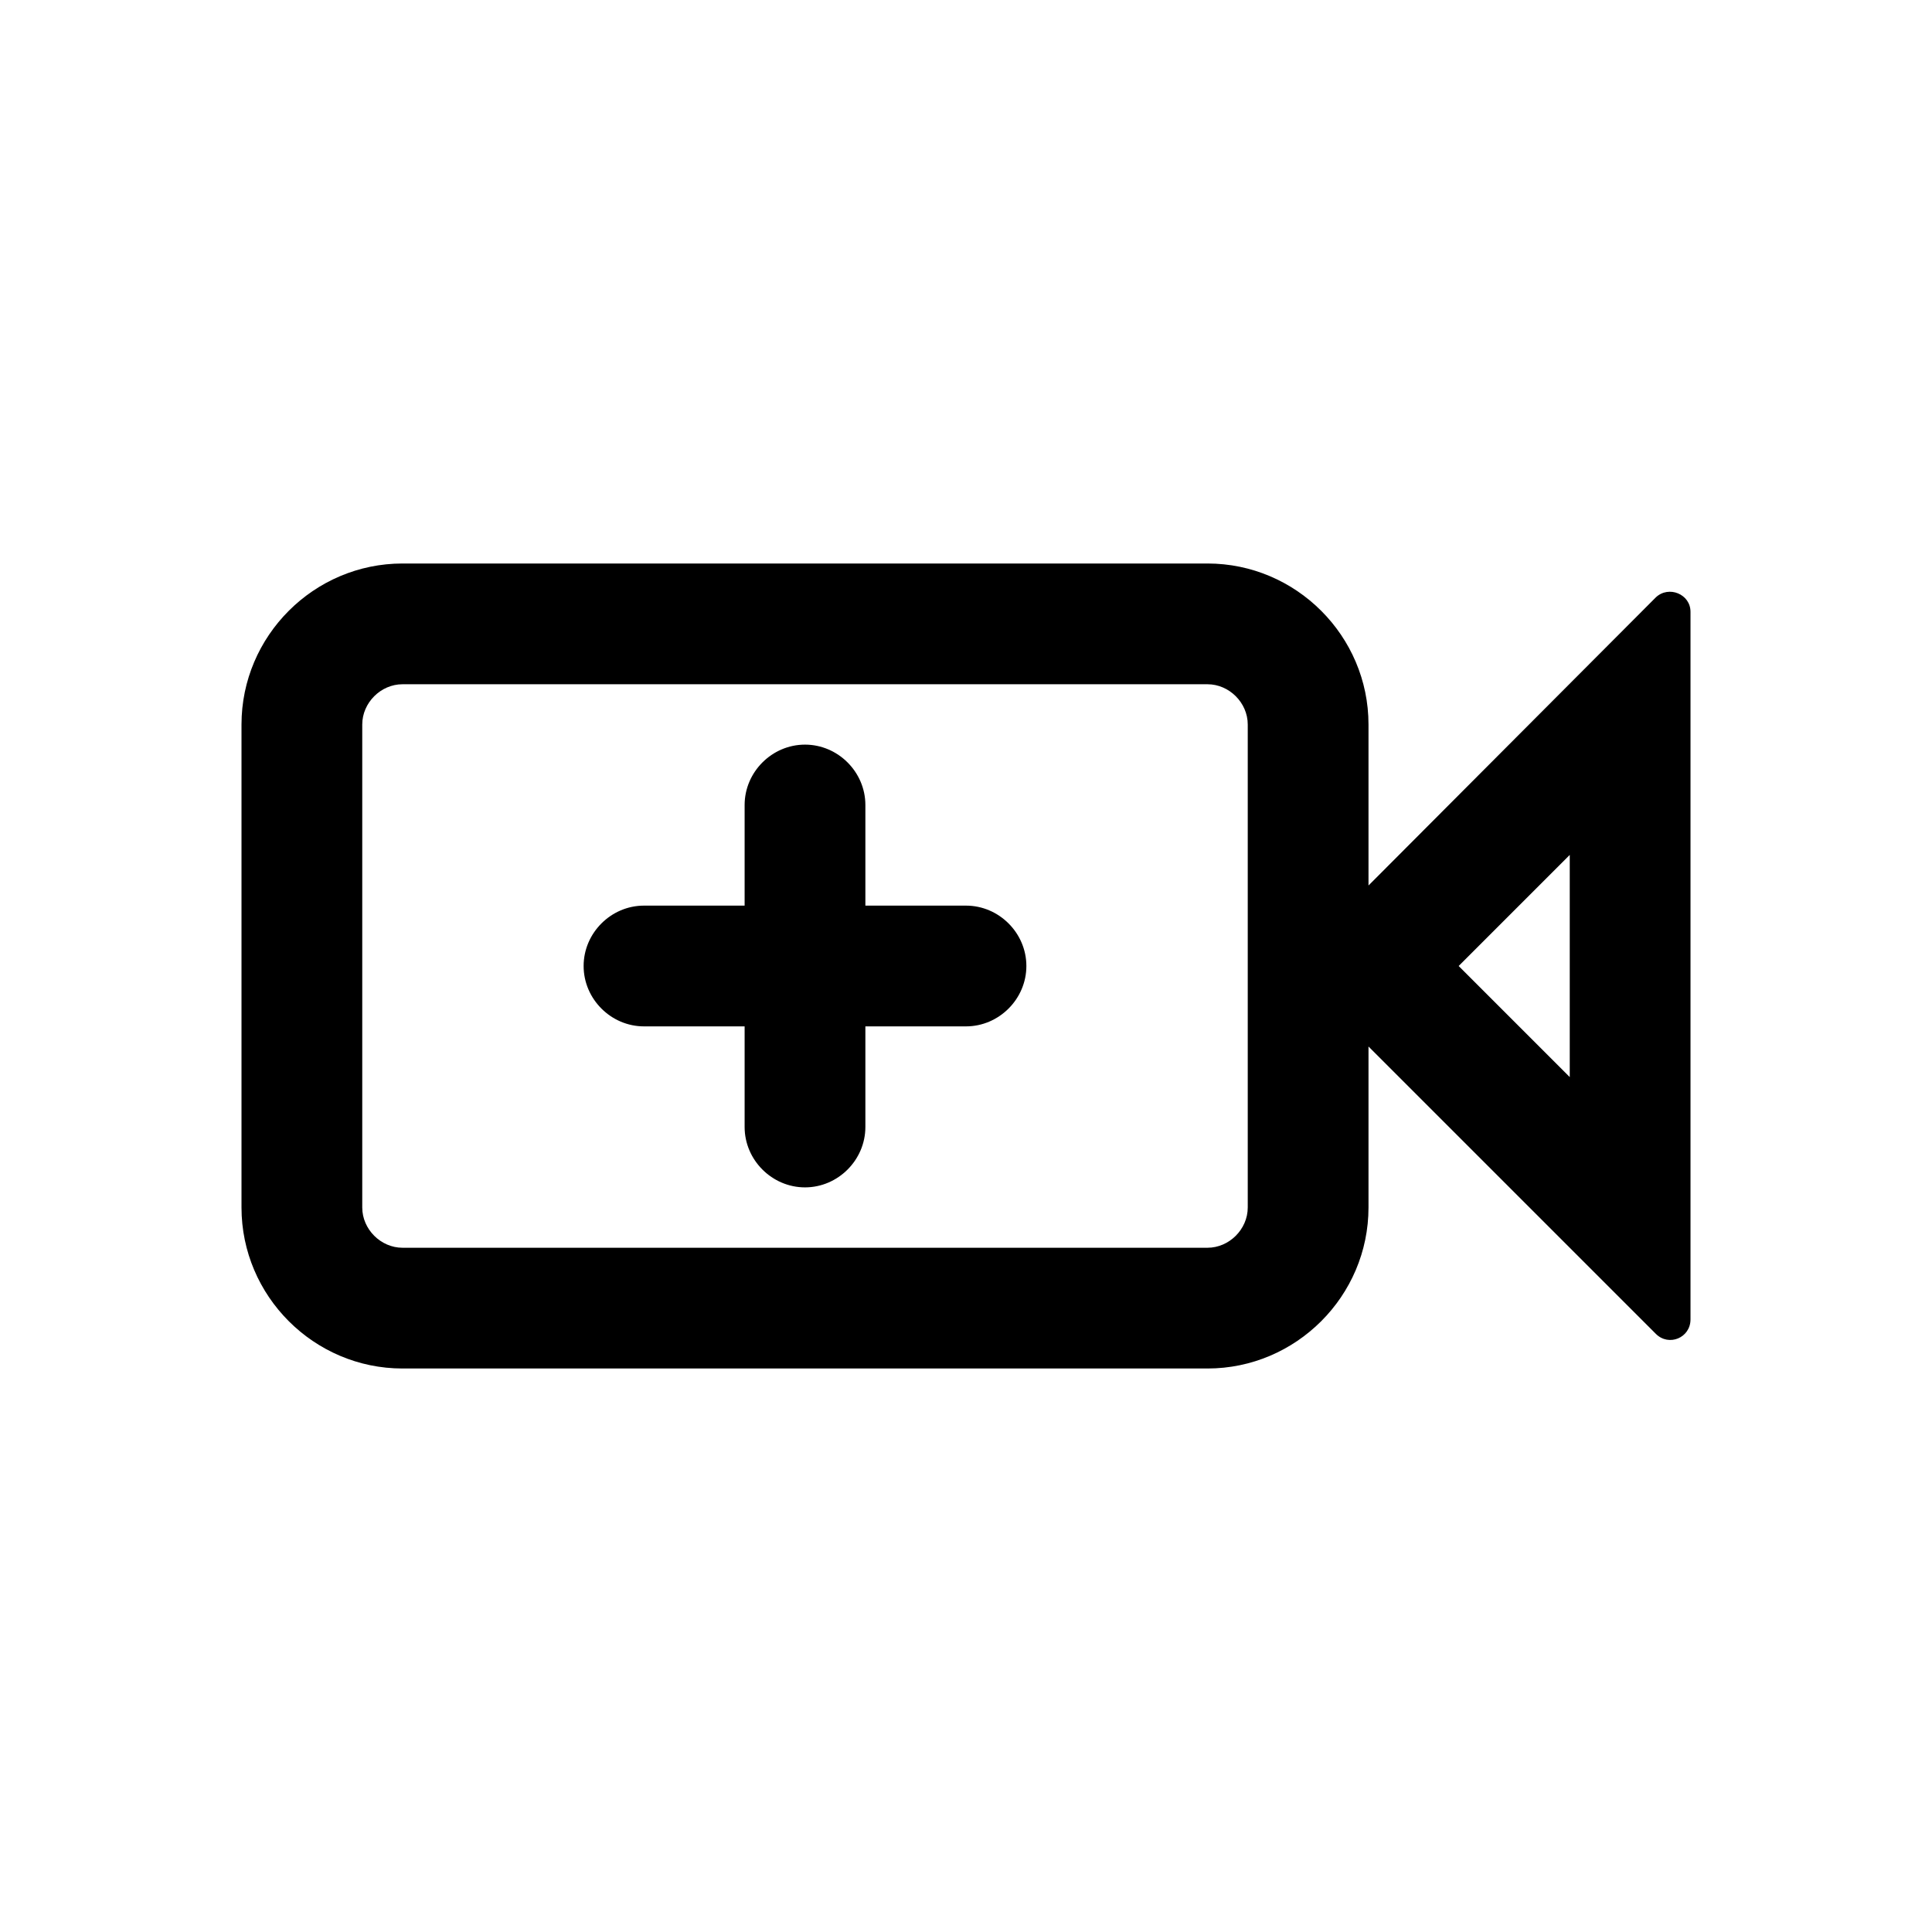
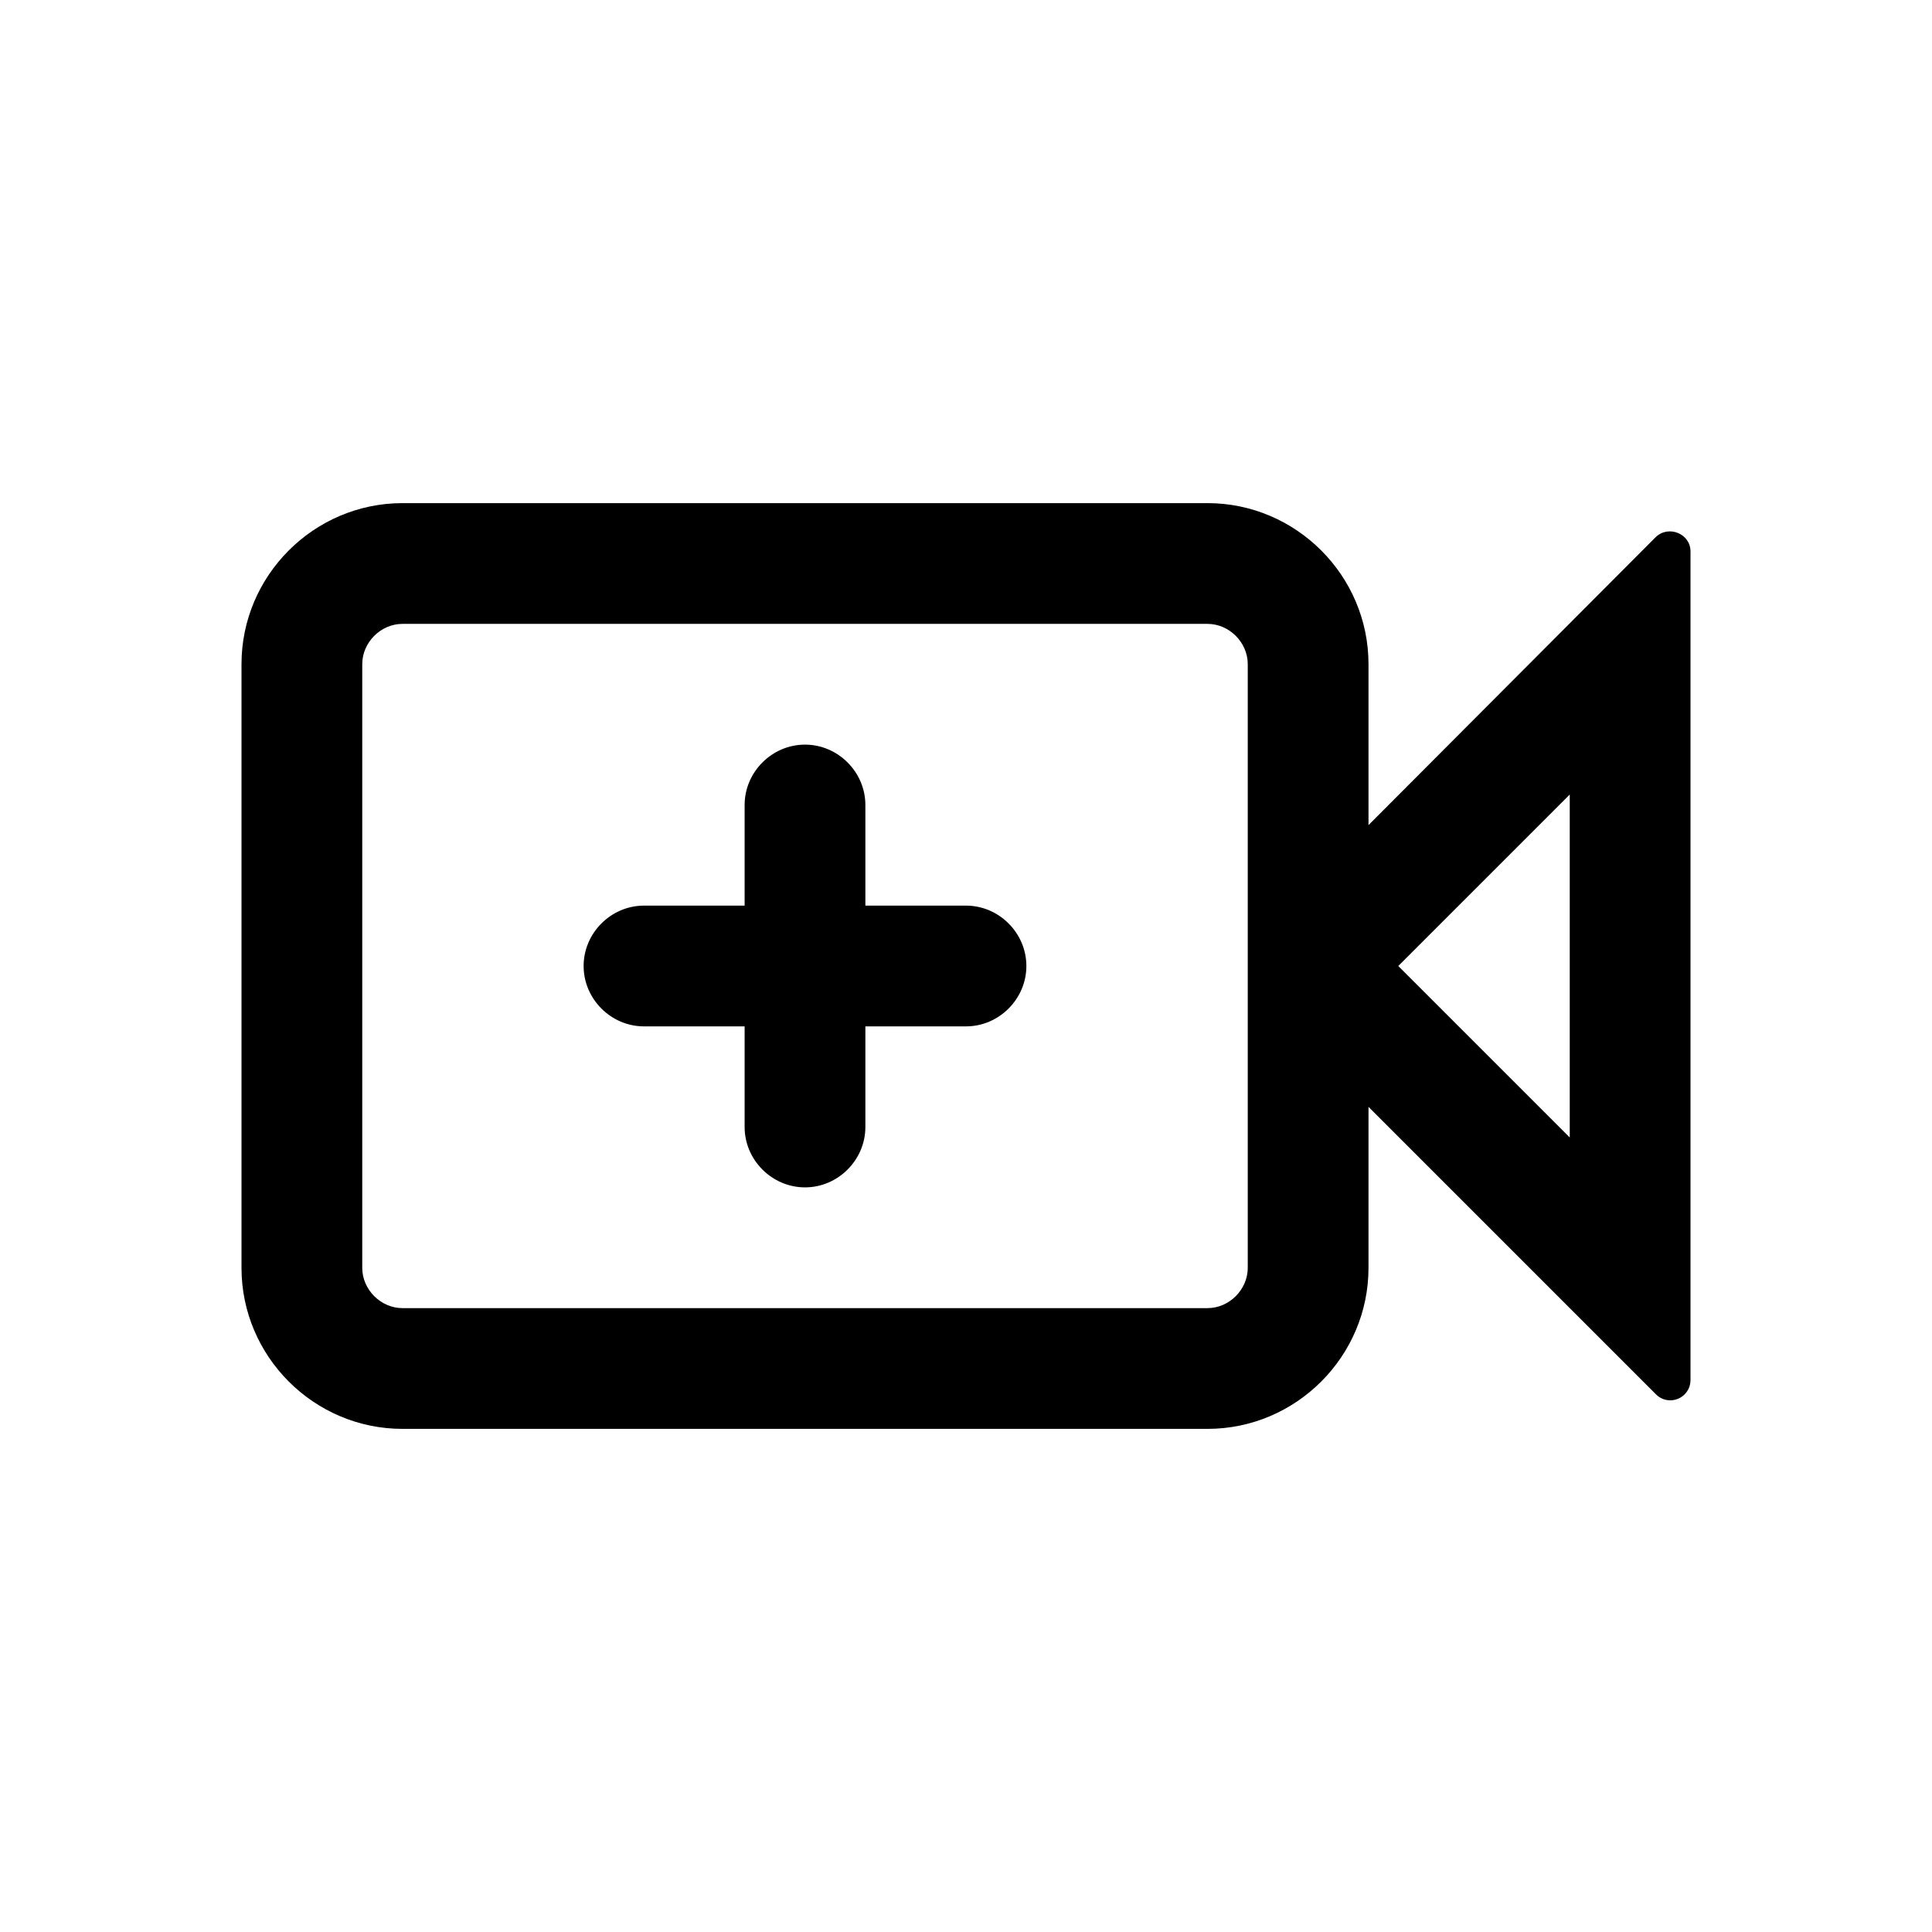
<svg xmlns="http://www.w3.org/2000/svg" width="24" height="24" fill="currentColor" viewBox="0 0 24 24">
-   <path d="m12,11.25h-1.25v-1.25c0-.41-.34-.75-.75-.75s-.75.34-.75.75v1.25h-1.25c-.41,0-.75.34-.75.75s.34.75.75.75h1.25v1.25c0,.41.34.75.75.75s.75-.34.75-.75v-1.25h1.25c.41,0,.75-.34.75-.75s-.34-.75-.75-.75Zm8.57-3.83h0s-3.57,3.58-3.57,3.58v-2c0-1.1-.9-2-2-2H5c-1.1,0-2,.9-2,2v6c0,1.1.9,2,2,2h10c1.1,0,2-.9,2-2v-2l3.57,3.57c.16.16.43.05.43-.18V7.6c0-.22-.27-.33-.43-.18Zm-5.07,7.58c0,.27-.23.5-.5.5H5c-.27,0-.5-.23-.5-.5v-6c0-.27.23-.5.5-.5h10c.27,0,.5.23.5.5v6Zm4-1.62l-1.38-1.38,1.38-1.38v2.76Z" />
+   <path d="M20.57 6.67 17 10.25v-2c0-1.1-.9-2-2-2H5c-1.1 0-2 .9-2 2v7.5c0 1.1.9 2 2 2h10c1.1 0 2-.9 2-2v-2l3.57 3.57c.16.16.43.05.43-.18V6.85c0-.22-.27-.33-.43-.18Zm-5.07 9.08c0 .27-.23.5-.5.5H5c-.27 0-.5-.23-.5-.5v-7.5c0-.27.23-.5.5-.5h10c.27 0 .5.23.5.5v7.5Zm4-1.62L17.37 12l2.13-2.13v4.26ZM12 11.25h-1.25V10c0-.41-.34-.75-.75-.75s-.75.34-.75.75v1.25H8c-.41 0-.75.34-.75.75s.34.75.75.75h1.25V14c0 .41.34.75.75.75s.75-.34.75-.75v-1.25H12c.41 0 .75-.34.75-.75s-.34-.75-.75-.75Z" />
</svg>
